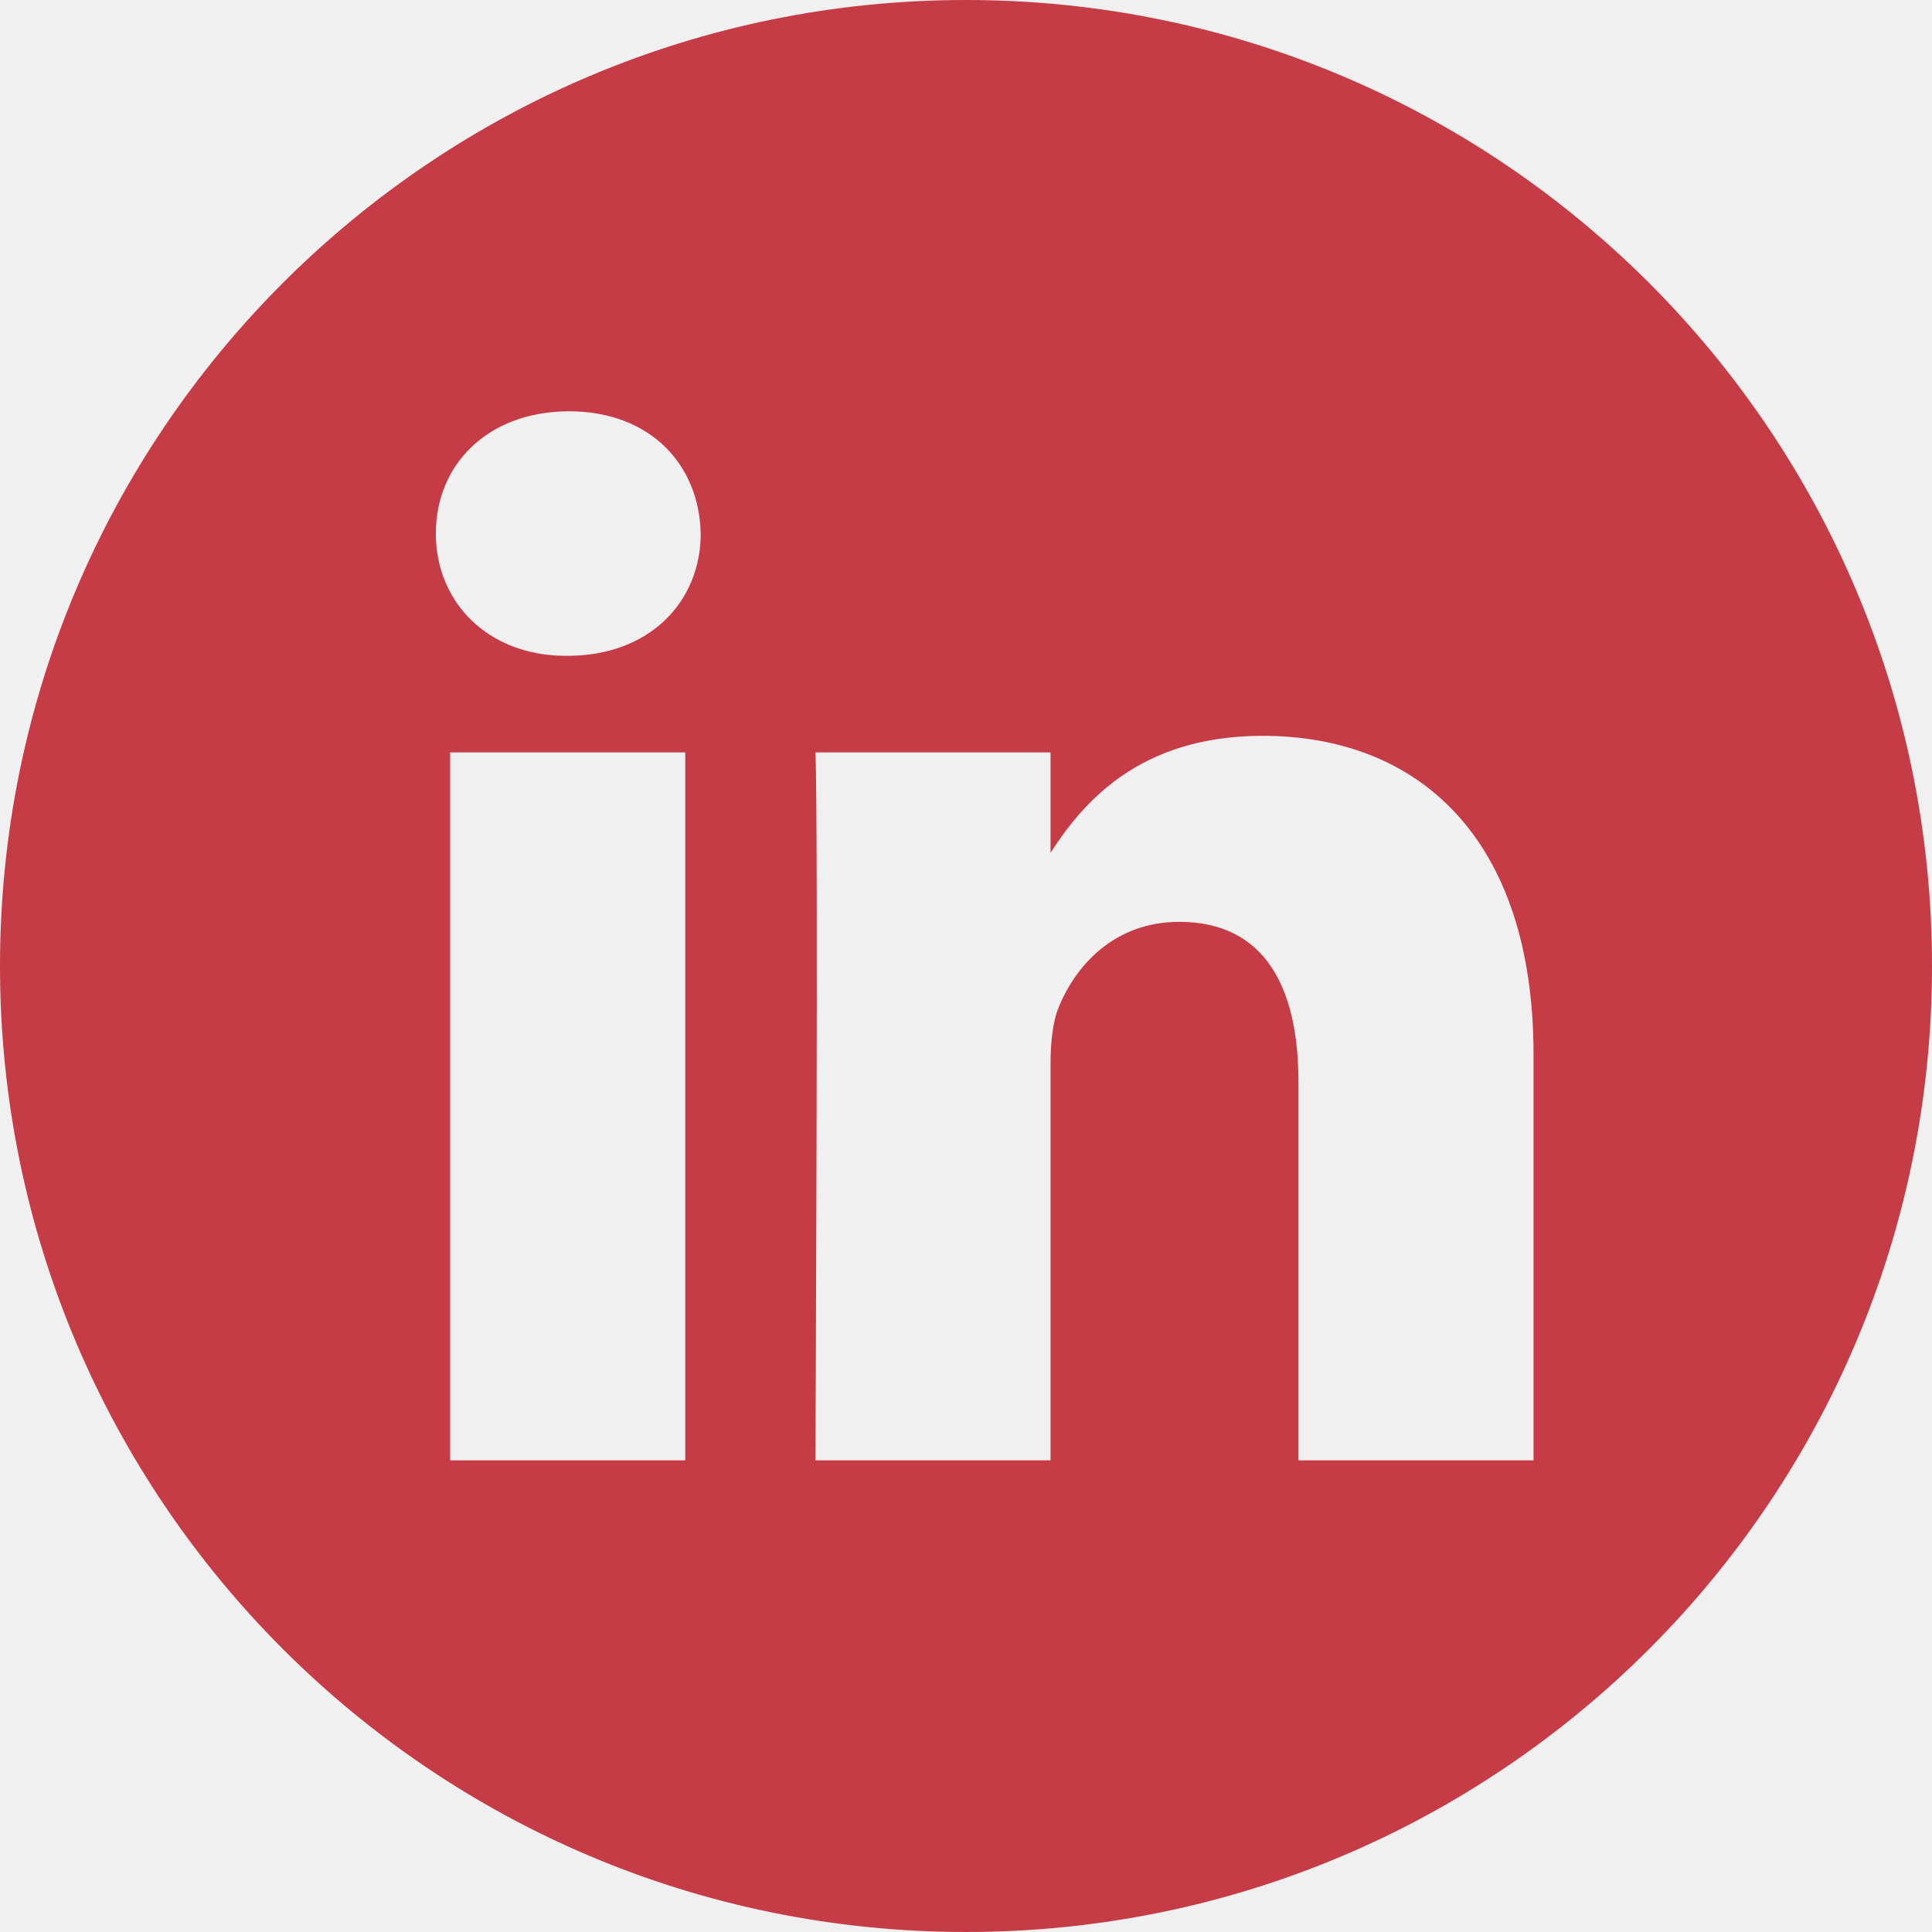
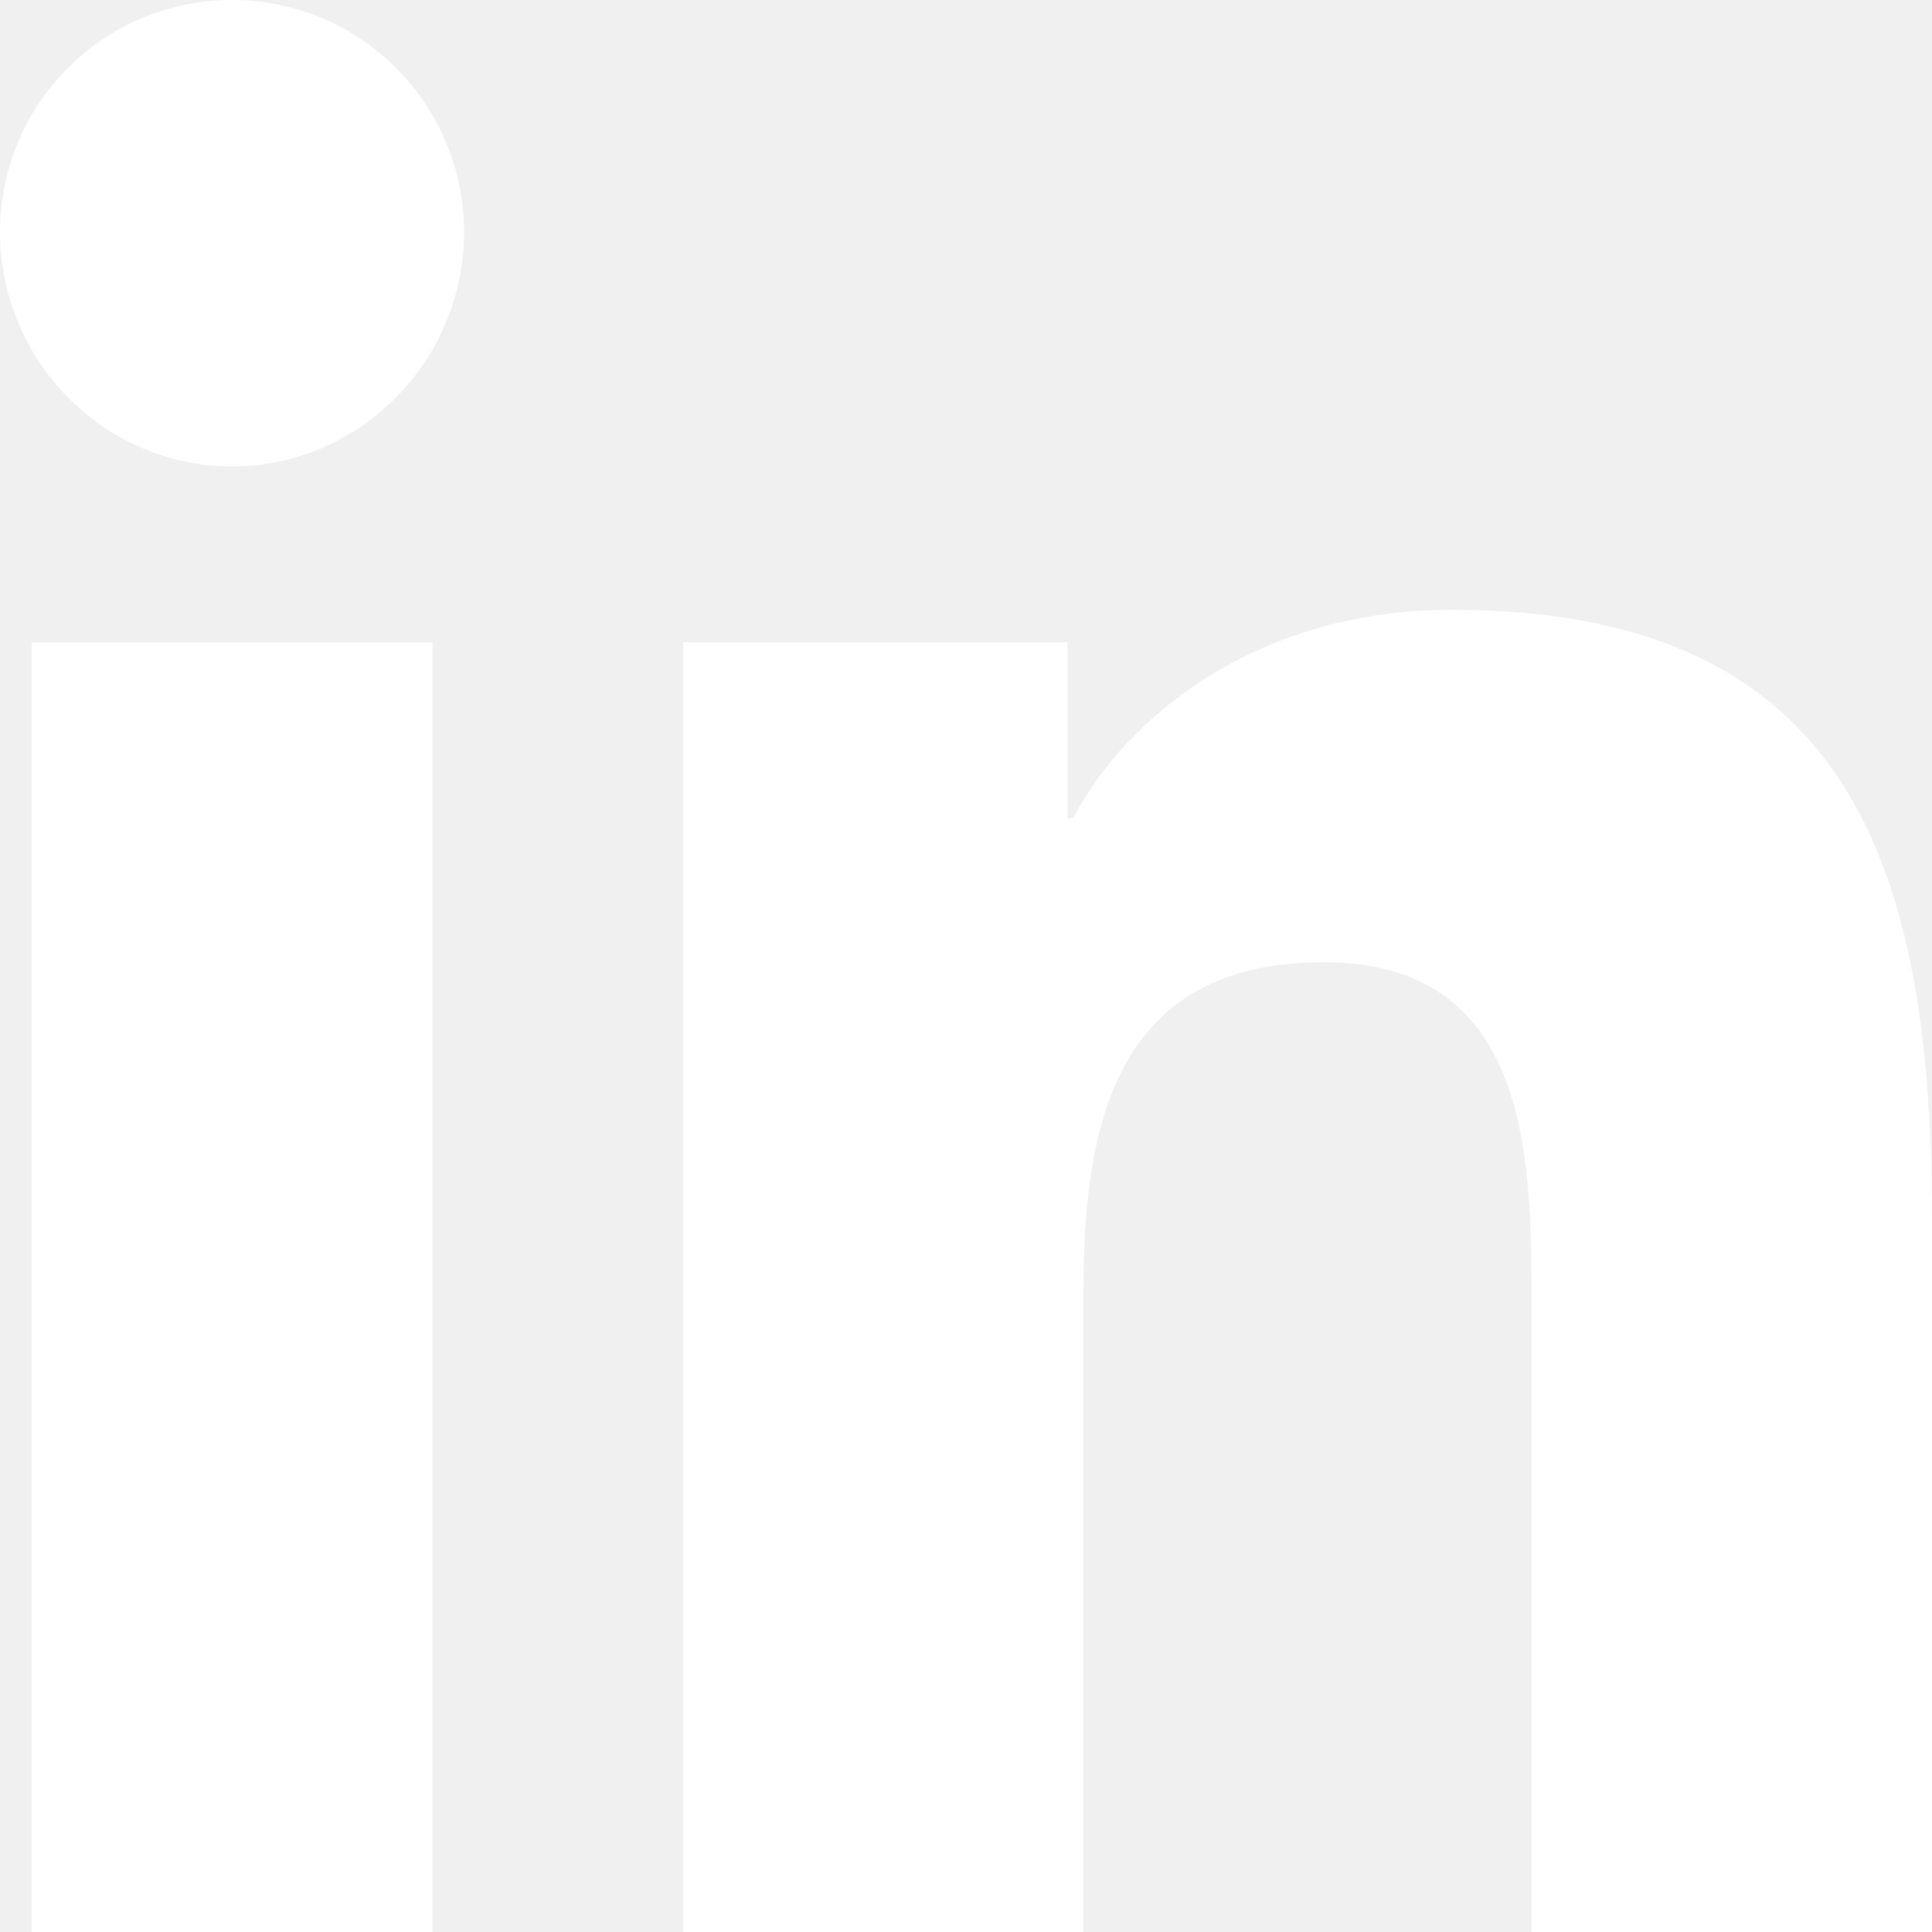
- <svg xmlns="http://www.w3.org/2000/svg" version="1.1" id="Layer_1" x="0px" y="0px" viewBox="0 0 512 512" style="enable-background:new 0 0 512 512;" xml:space="preserve">
+ <svg xmlns="http://www.w3.org/2000/svg" version="1.1" id="Bold" x="0px" y="0px" viewBox="0 0 512 512" style="enable-background:new 0 0 512 512;" xml:space="preserve">
  <style type="text/css">
- 	.st0{fill:#C53C46;}
+ 	.st0{fill:#FFFFFF;}
</style>
-   <path class="st0" d="M256,0C114.6,0,0,114.6,0,256s114.6,256,256,256s256-114.6,256-256S397.4,0,256,0z M181.6,387h-62.3V199.4h62.3  V387z M150.4,173.8H150c-20.9,0-34.5-14.4-34.5-32.4c0-18.4,13.9-32.4,35.3-32.4s34.5,14,34.9,32.4  C185.7,159.4,172.2,173.8,150.4,173.8z M406.4,387h-62.3V286.7c0-25.2-9-42.4-31.6-42.4c-17.2,0-27.5,11.6-32,22.8  c-1.6,4-2.1,9.6-2.1,15.2V387h-62.3c0,0,0.8-170,0-187.6h62.3V226c8.3-12.8,23.1-31,56.2-31c41,0,71.8,26.8,71.8,84.4L406.4,387  L406.4,387z" />
+   <path class="st0" d="M511.9,512L511.9,512l0.1,0V324.2c0-91.9-19.8-162.6-127.2-162.6c-51.6,0-86.3,28.3-100.4,55.2h-1.5v-46.6  H181.1V512h106V342.7c0-44.6,8.4-87.7,63.6-87.7c54.4,0,55.2,50.9,55.2,90.5V512L511.9,512z" />
+   <path class="st0" d="M8.4,170.2h106.2V512H8.4L8.4,170.2z" />
+   <path class="st0" d="M61.5,0C27.5,0,0,27.5,0,61.5s27.5,62.1,61.5,62.1S123,95.4,123,61.5C122.9,27.5,95.4,0,61.5,0z" />
</svg>
